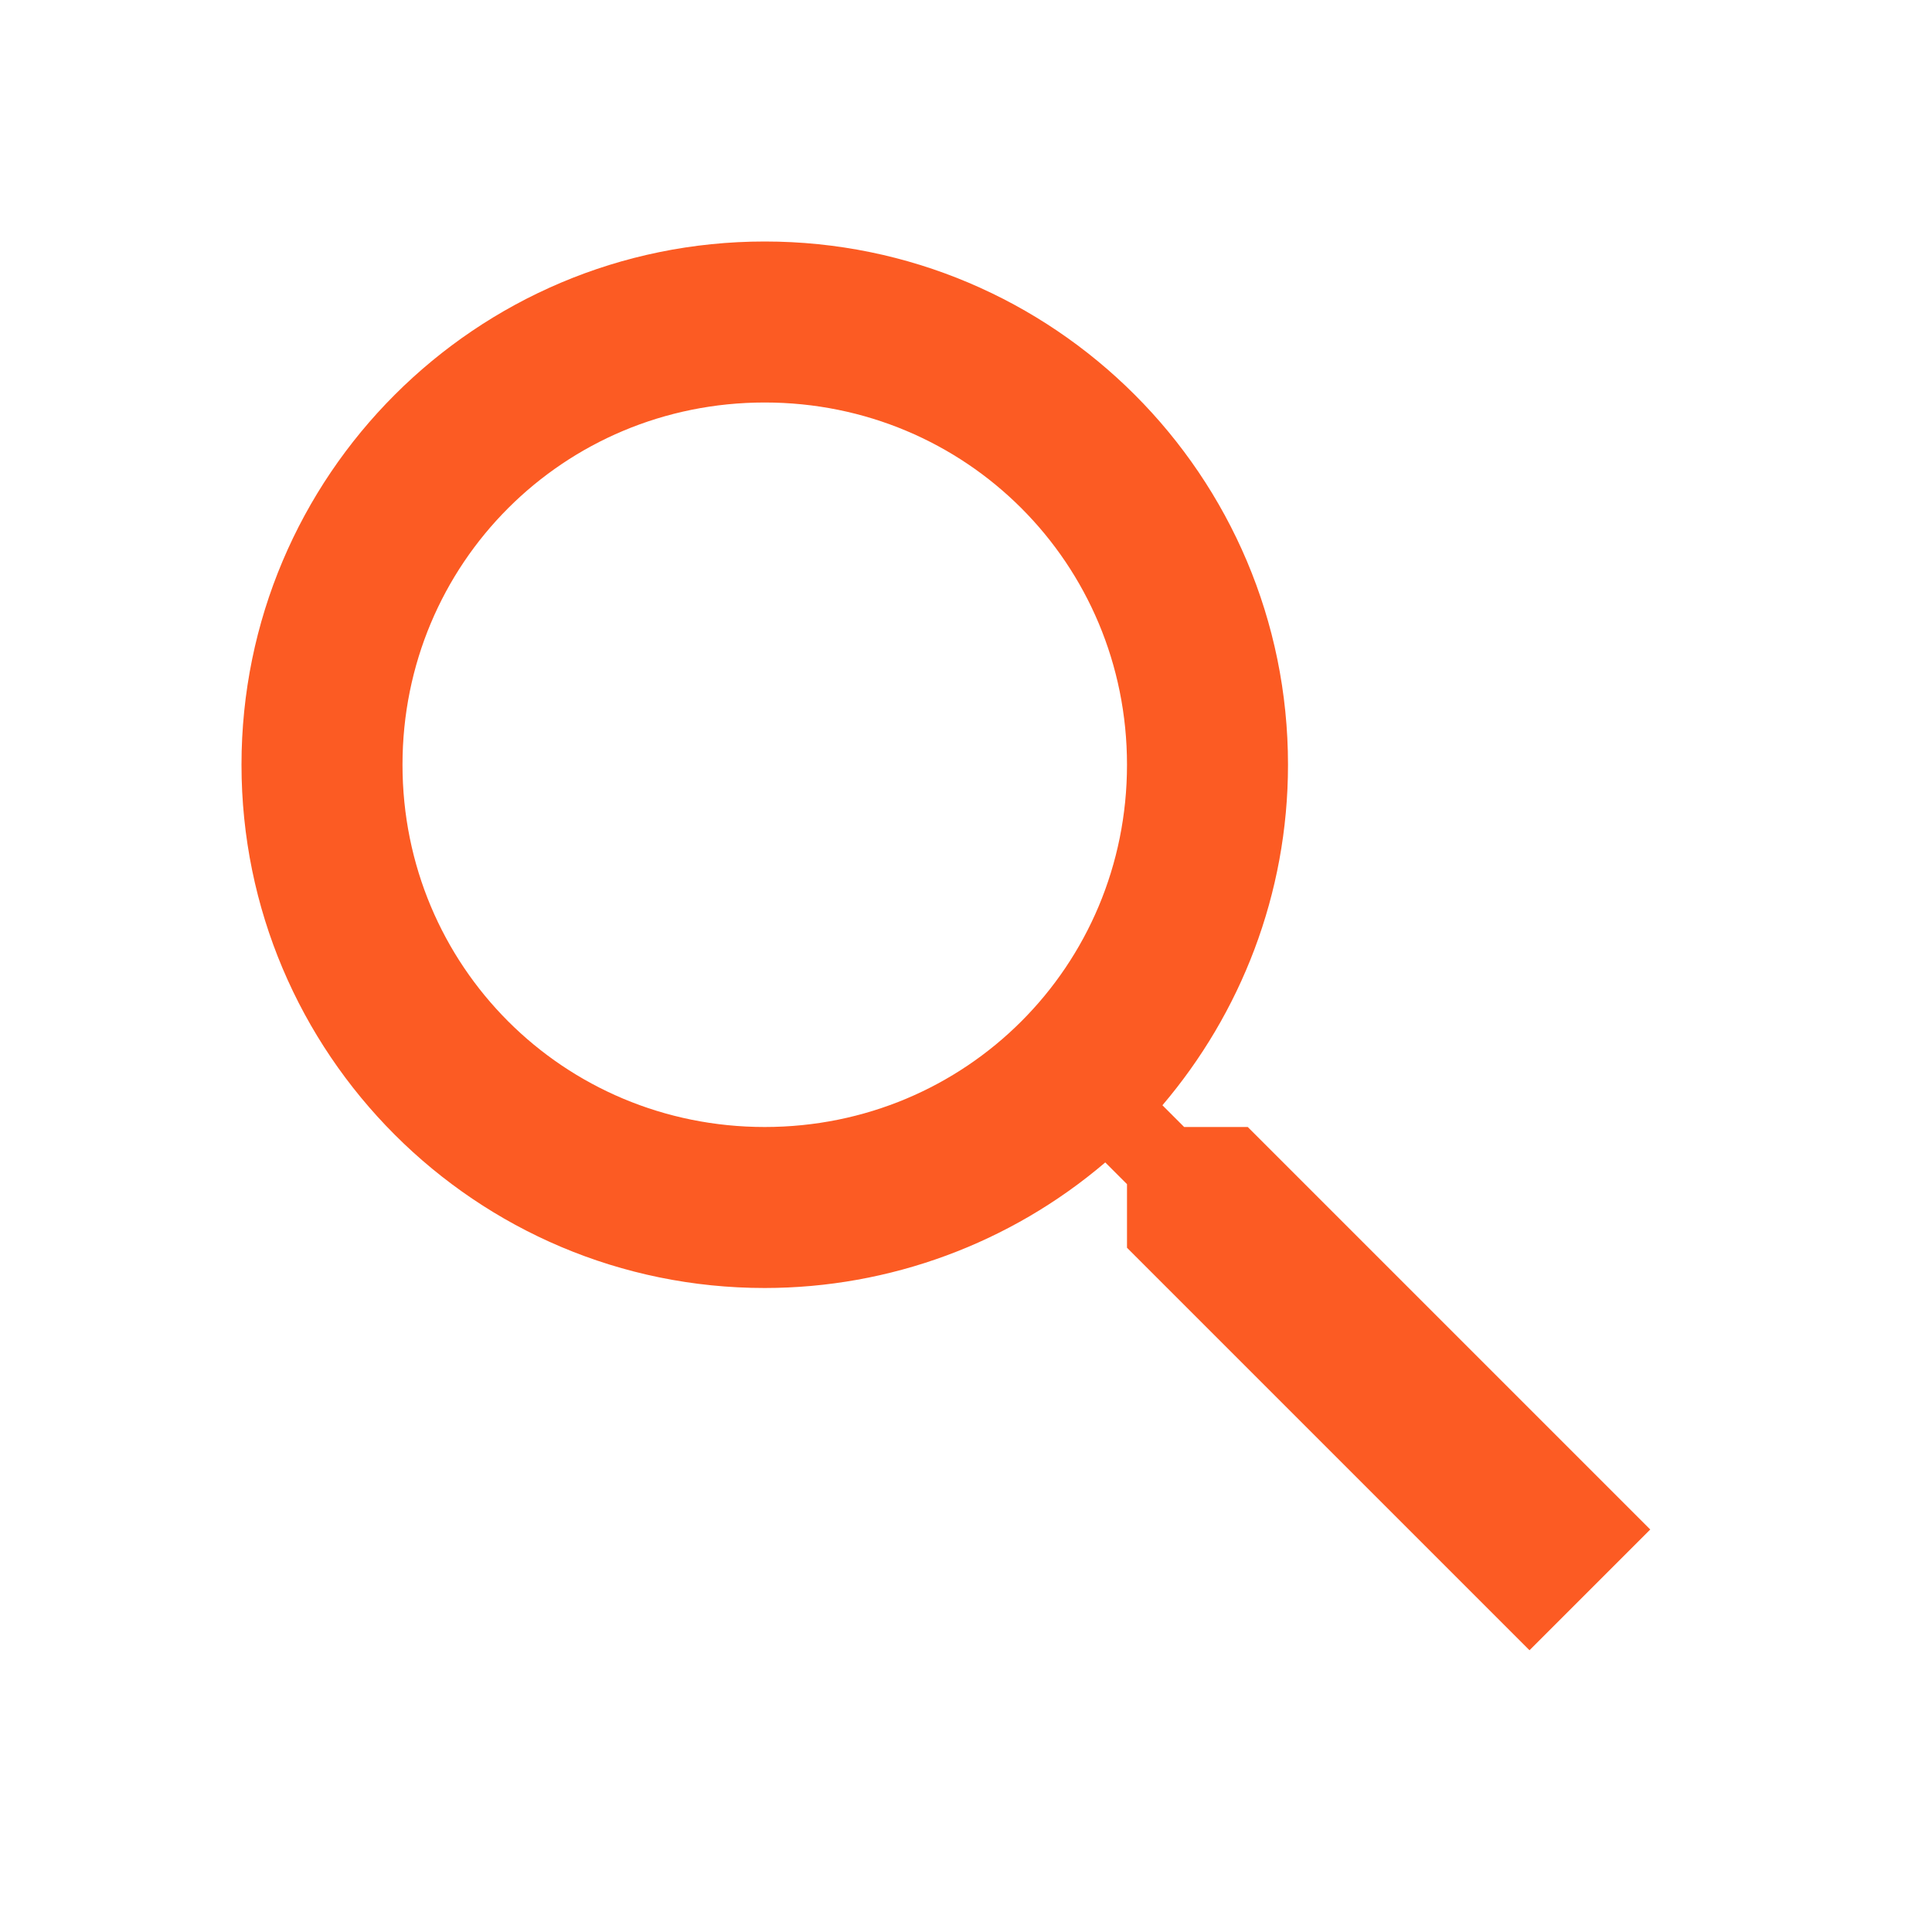
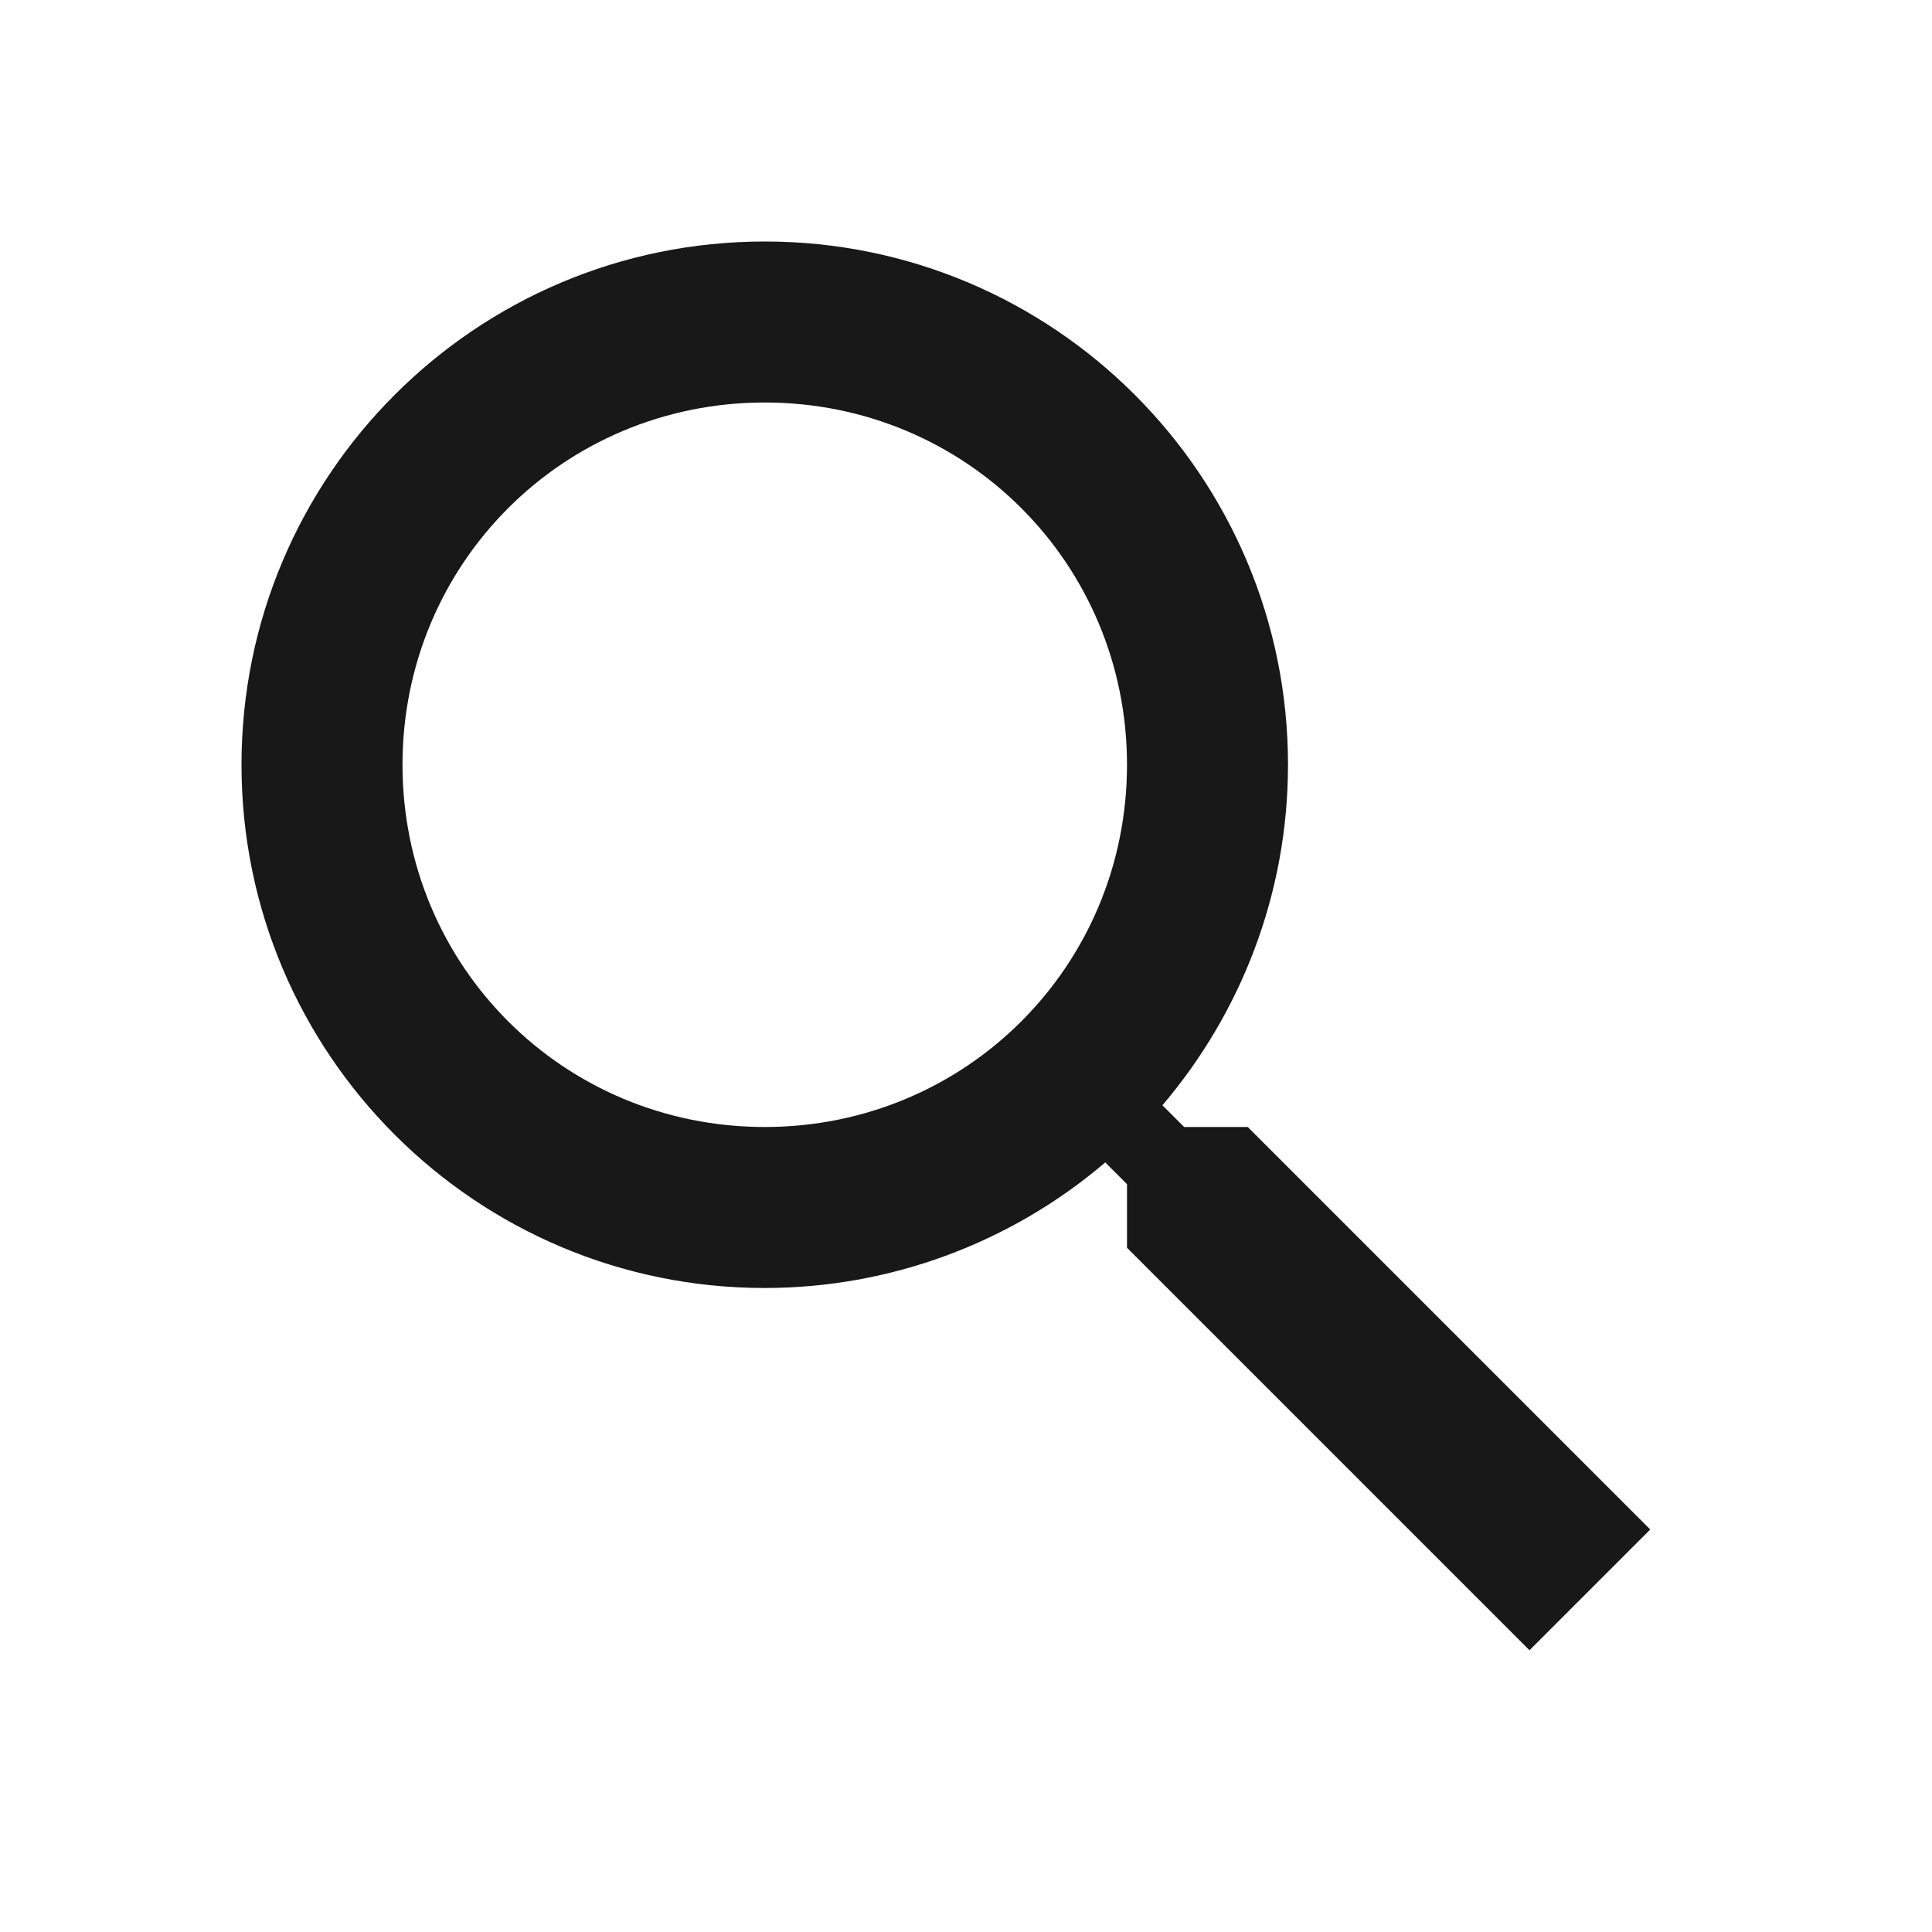
<svg xmlns="http://www.w3.org/2000/svg" width="32" height="32" viewBox="0 0 24 24">
-   <path fill="#fc5b23" d="M9.5 3A6.5 6.5 0 0 1 16 9.5c0 1.61-.59 3.09-1.56 4.23l.27.27h.79l5 5l-1.5 1.5l-5-5v-.79l-.27-.27A6.52 6.52 0 0 1 9.5 16A6.5 6.5 0 0 1 3 9.5A6.5 6.5 0 0 1 9.5 3m0 2C7 5 5 7 5 9.5S7 14 9.5 14S14 12 14 9.5S12 5 9.5 5" />
+   <path fill="#181818" d="M9.5 3A6.5 6.5 0 0 1 16 9.5c0 1.61-.59 3.09-1.56 4.23l.27.27h.79l5 5l-1.5 1.5l-5-5v-.79l-.27-.27A6.52 6.52 0 0 1 9.5 16A6.5 6.5 0 0 1 3 9.5A6.5 6.5 0 0 1 9.5 3m0 2C7 5 5 7 5 9.5S7 14 9.5 14S14 12 14 9.5S12 5 9.5 5" />
</svg>
